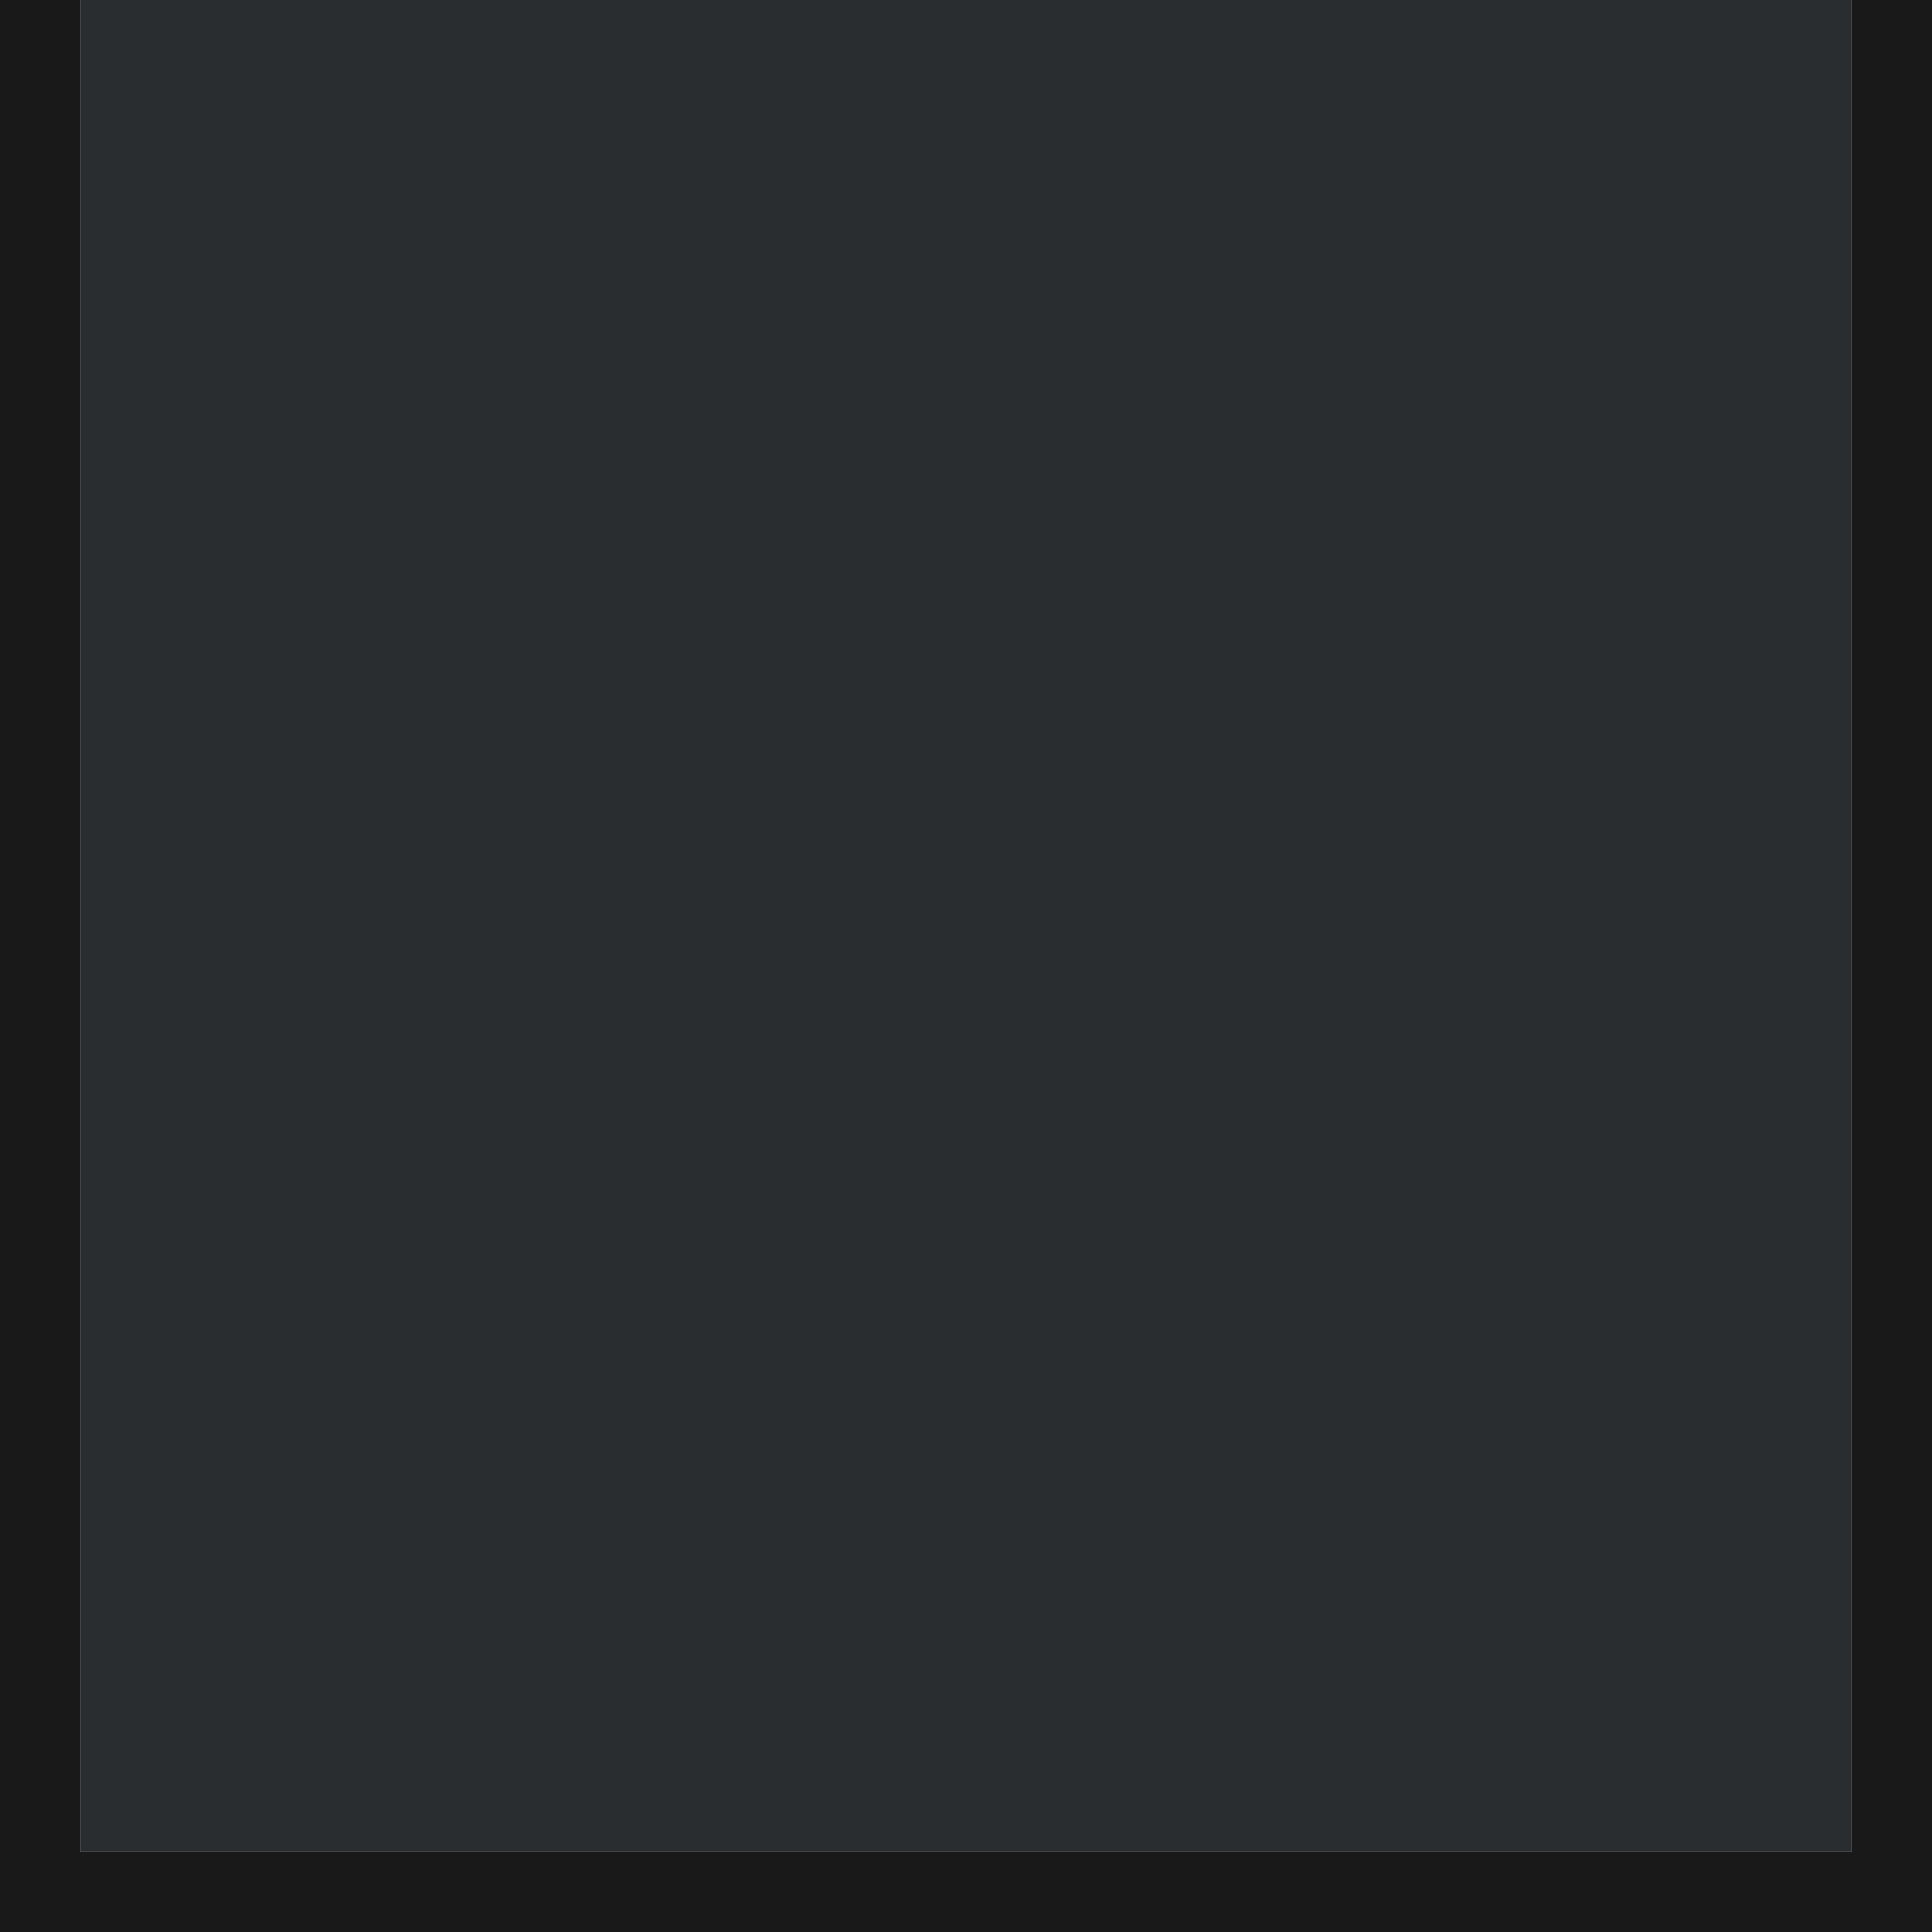
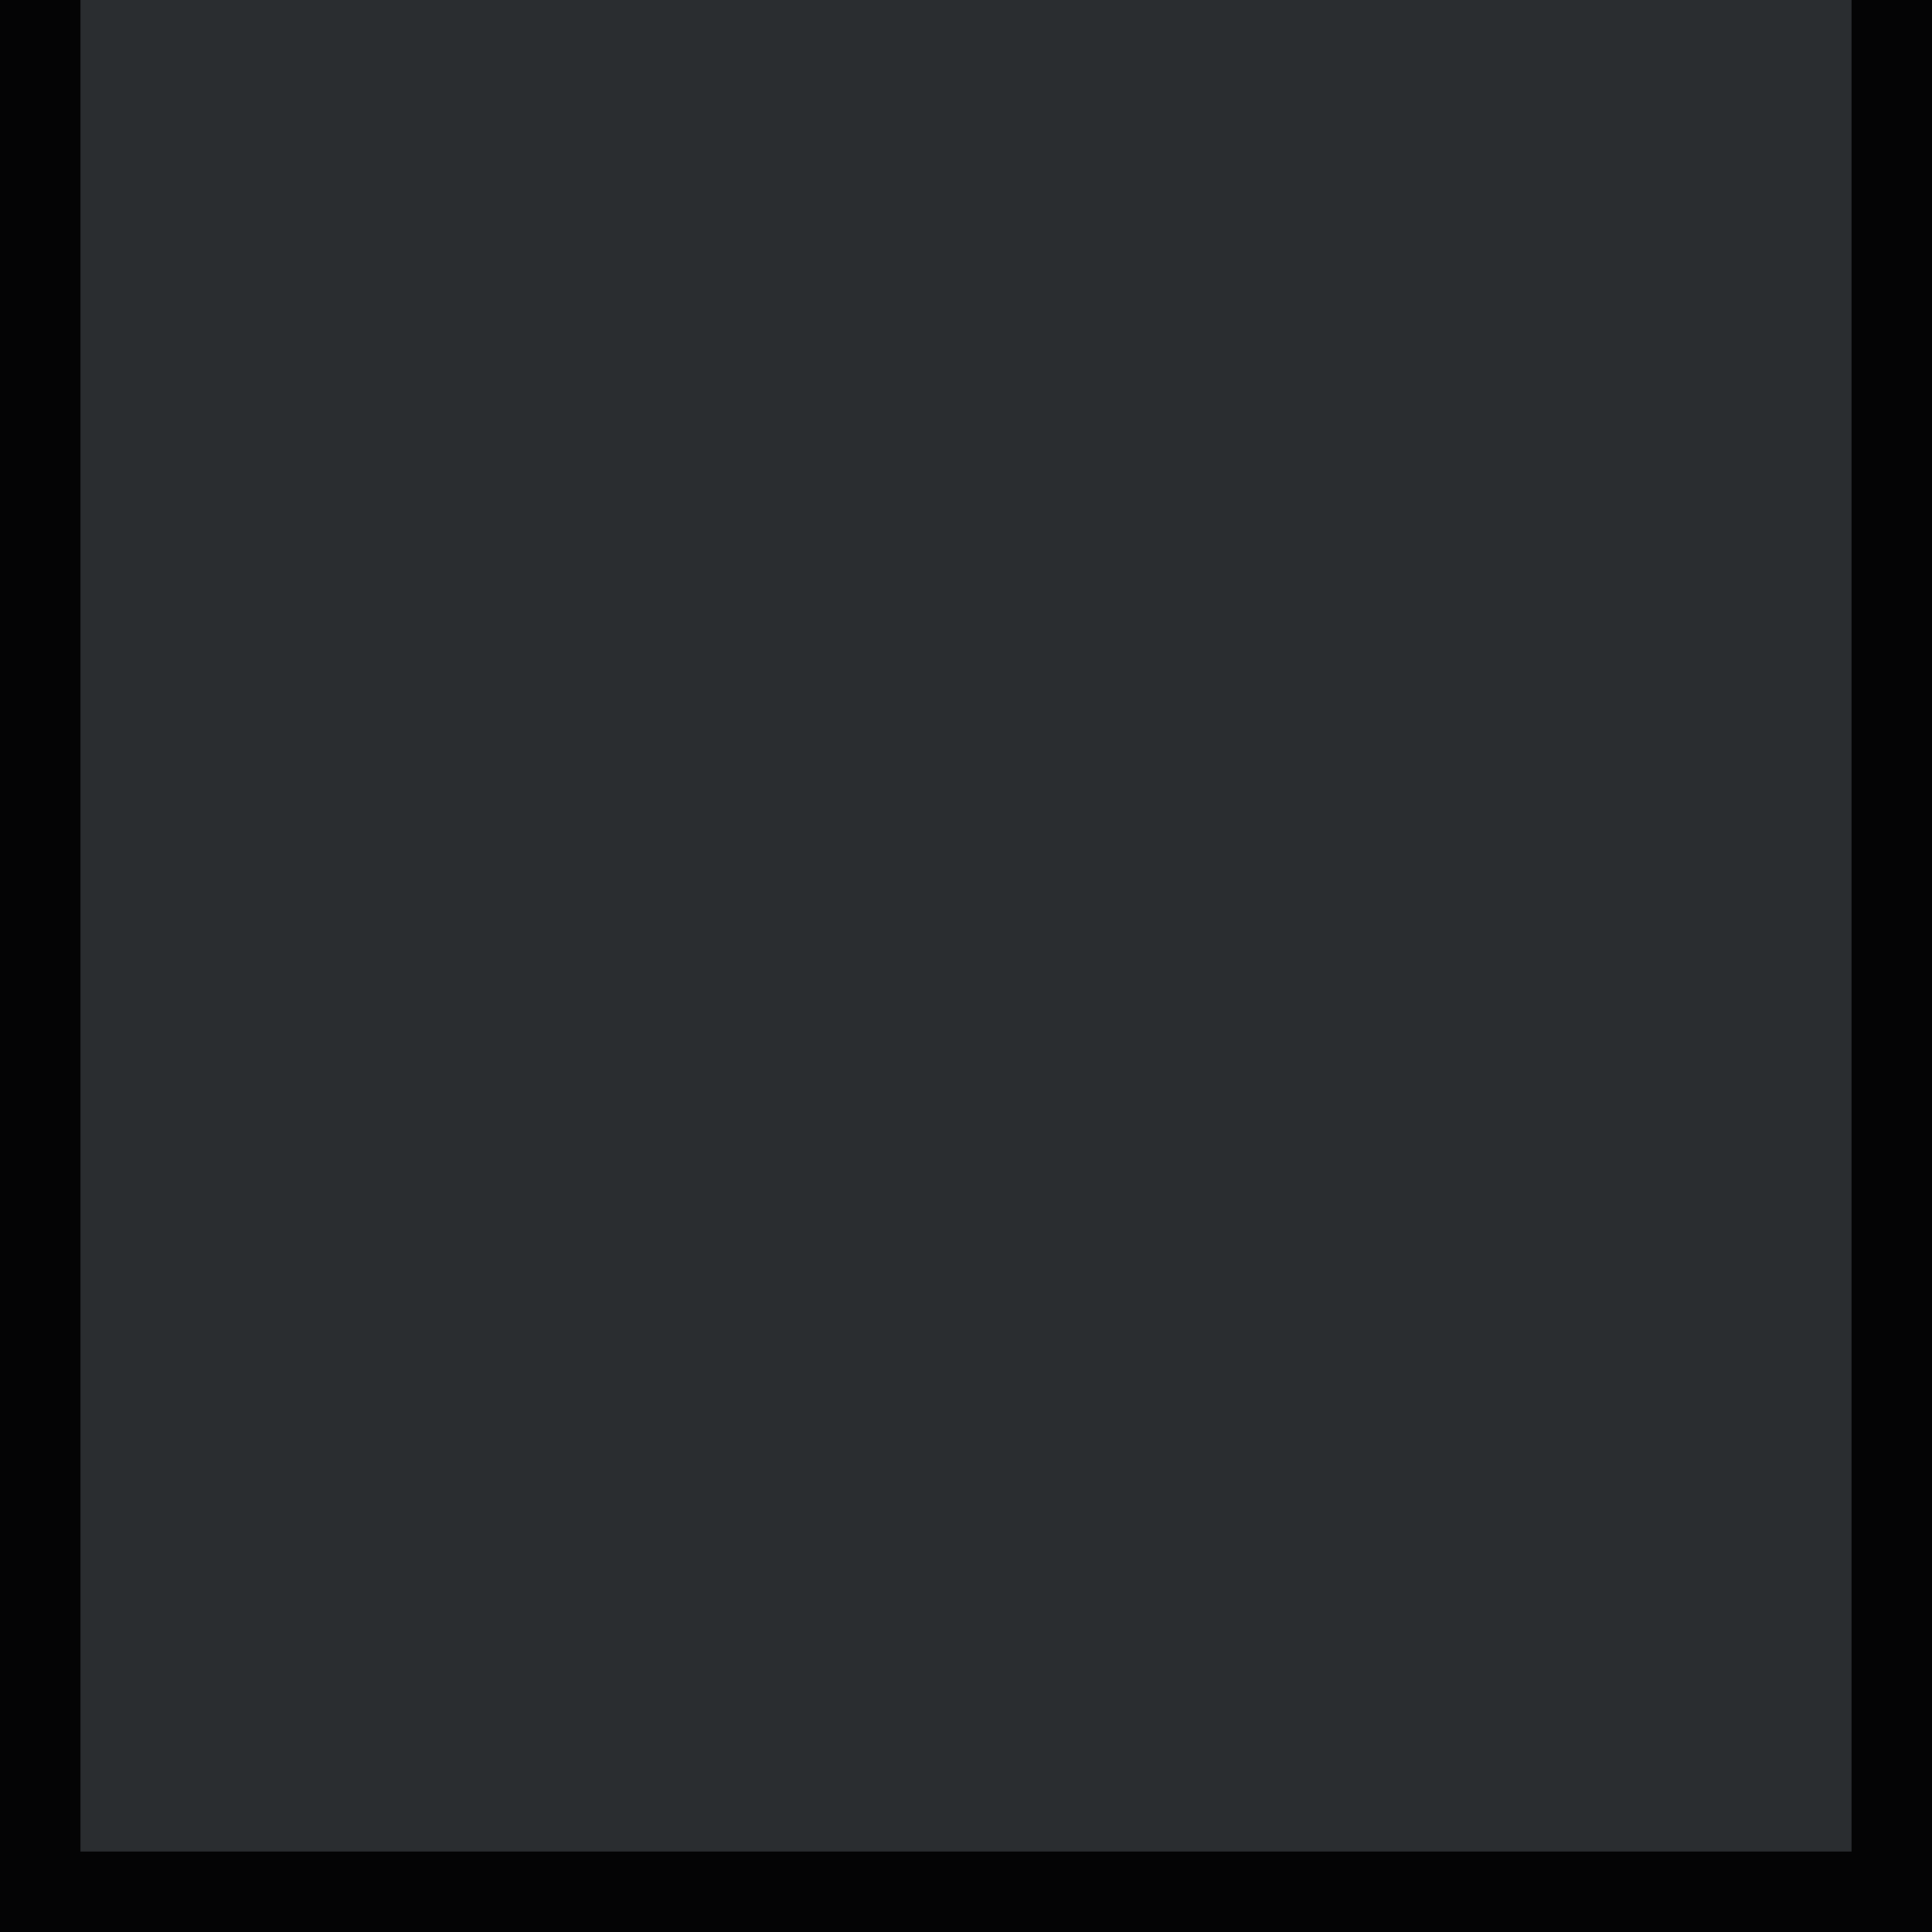
<svg xmlns="http://www.w3.org/2000/svg" width="24" height="24" id="svg11300" version="1.0" style="display:inline;enable-background:new">
  <defs id="defs3" />
  <g style="display:inline" id="layer1" transform="translate(0,-276)">
-     <rect y="1" x="276" height="22" width="23" id="rect5315-7-0" style="opacity:0.9;fill:#131619;fill-opacity:1;stroke:none" transform="matrix(0,1,1,0,0,0)" />
+     <rect y="8.8817842e-16" x="276" height="24" width="24" id="rect5315-7-0" style="opacity:0.9;fill:#131619;fill-opacity:1;stroke:none" transform="matrix(0,1,1,0,0,0)" />
    <path id="path4074" d="m 24,300 -24,0 0,-24 1,0 0,23 22,0 0,-23 1,0 z" style="opacity:0.9;fill:#000000;fill-opacity:1;stroke:none" />
  </g>
</svg>
